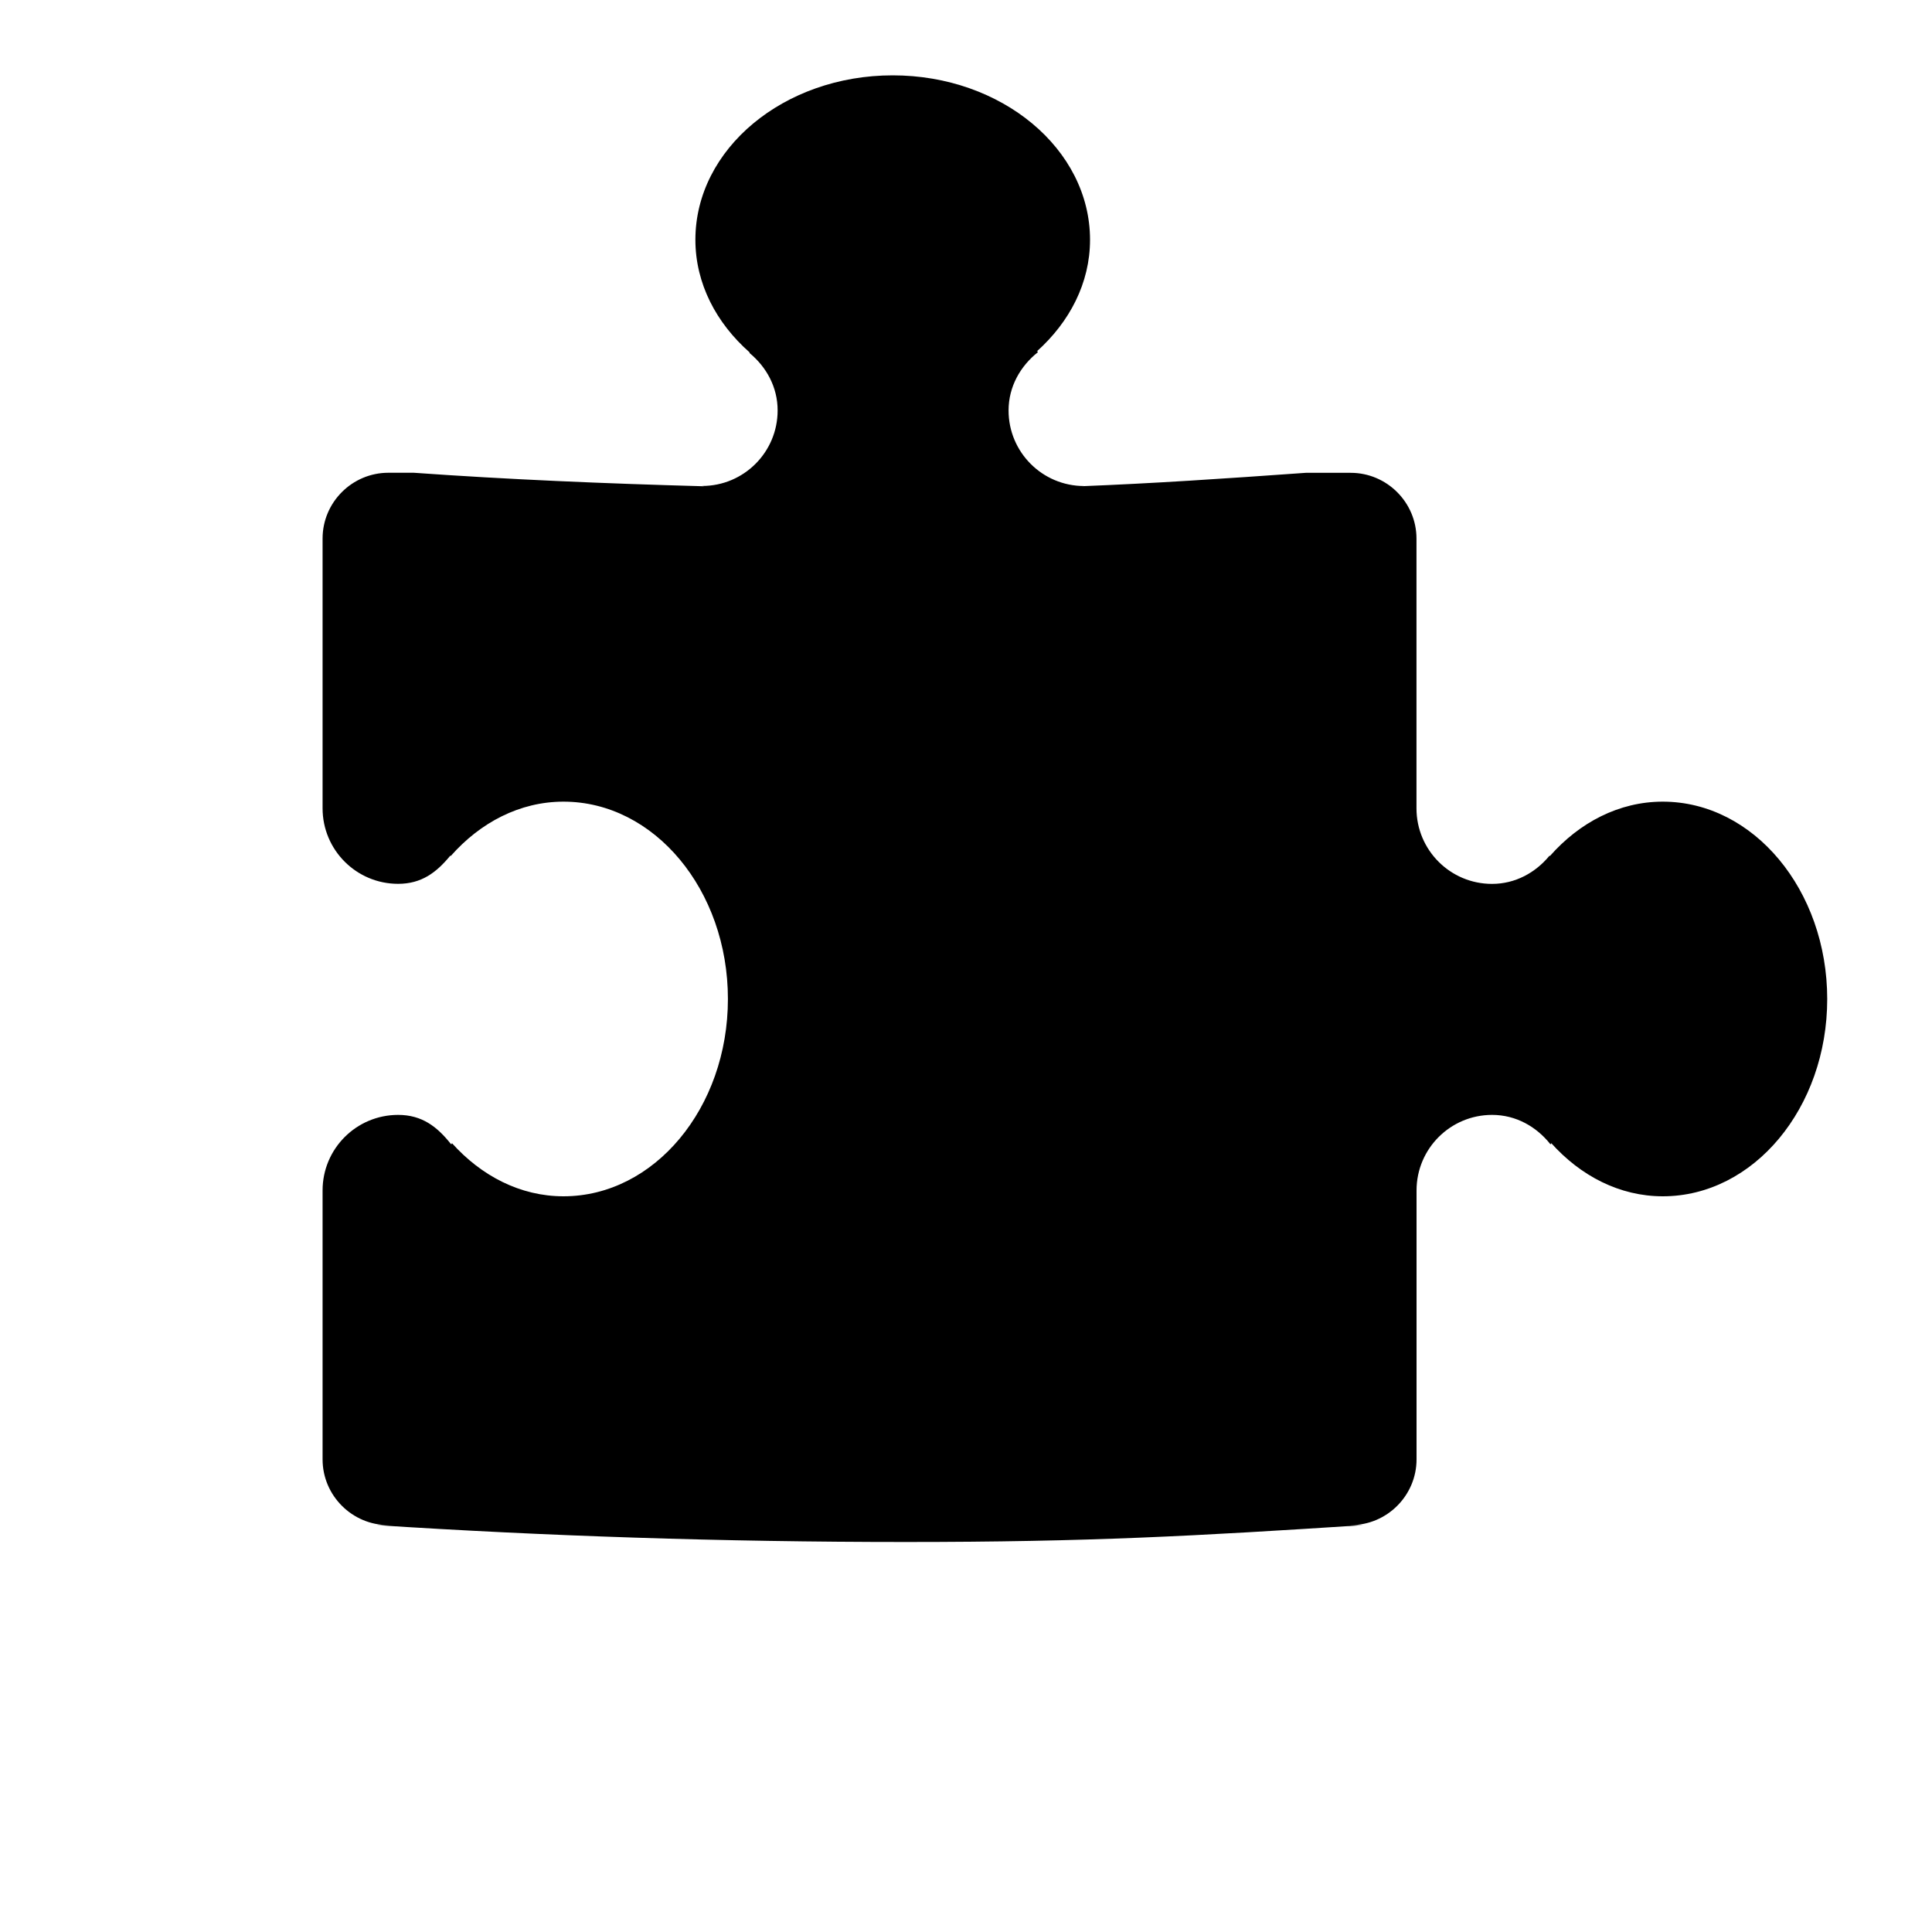
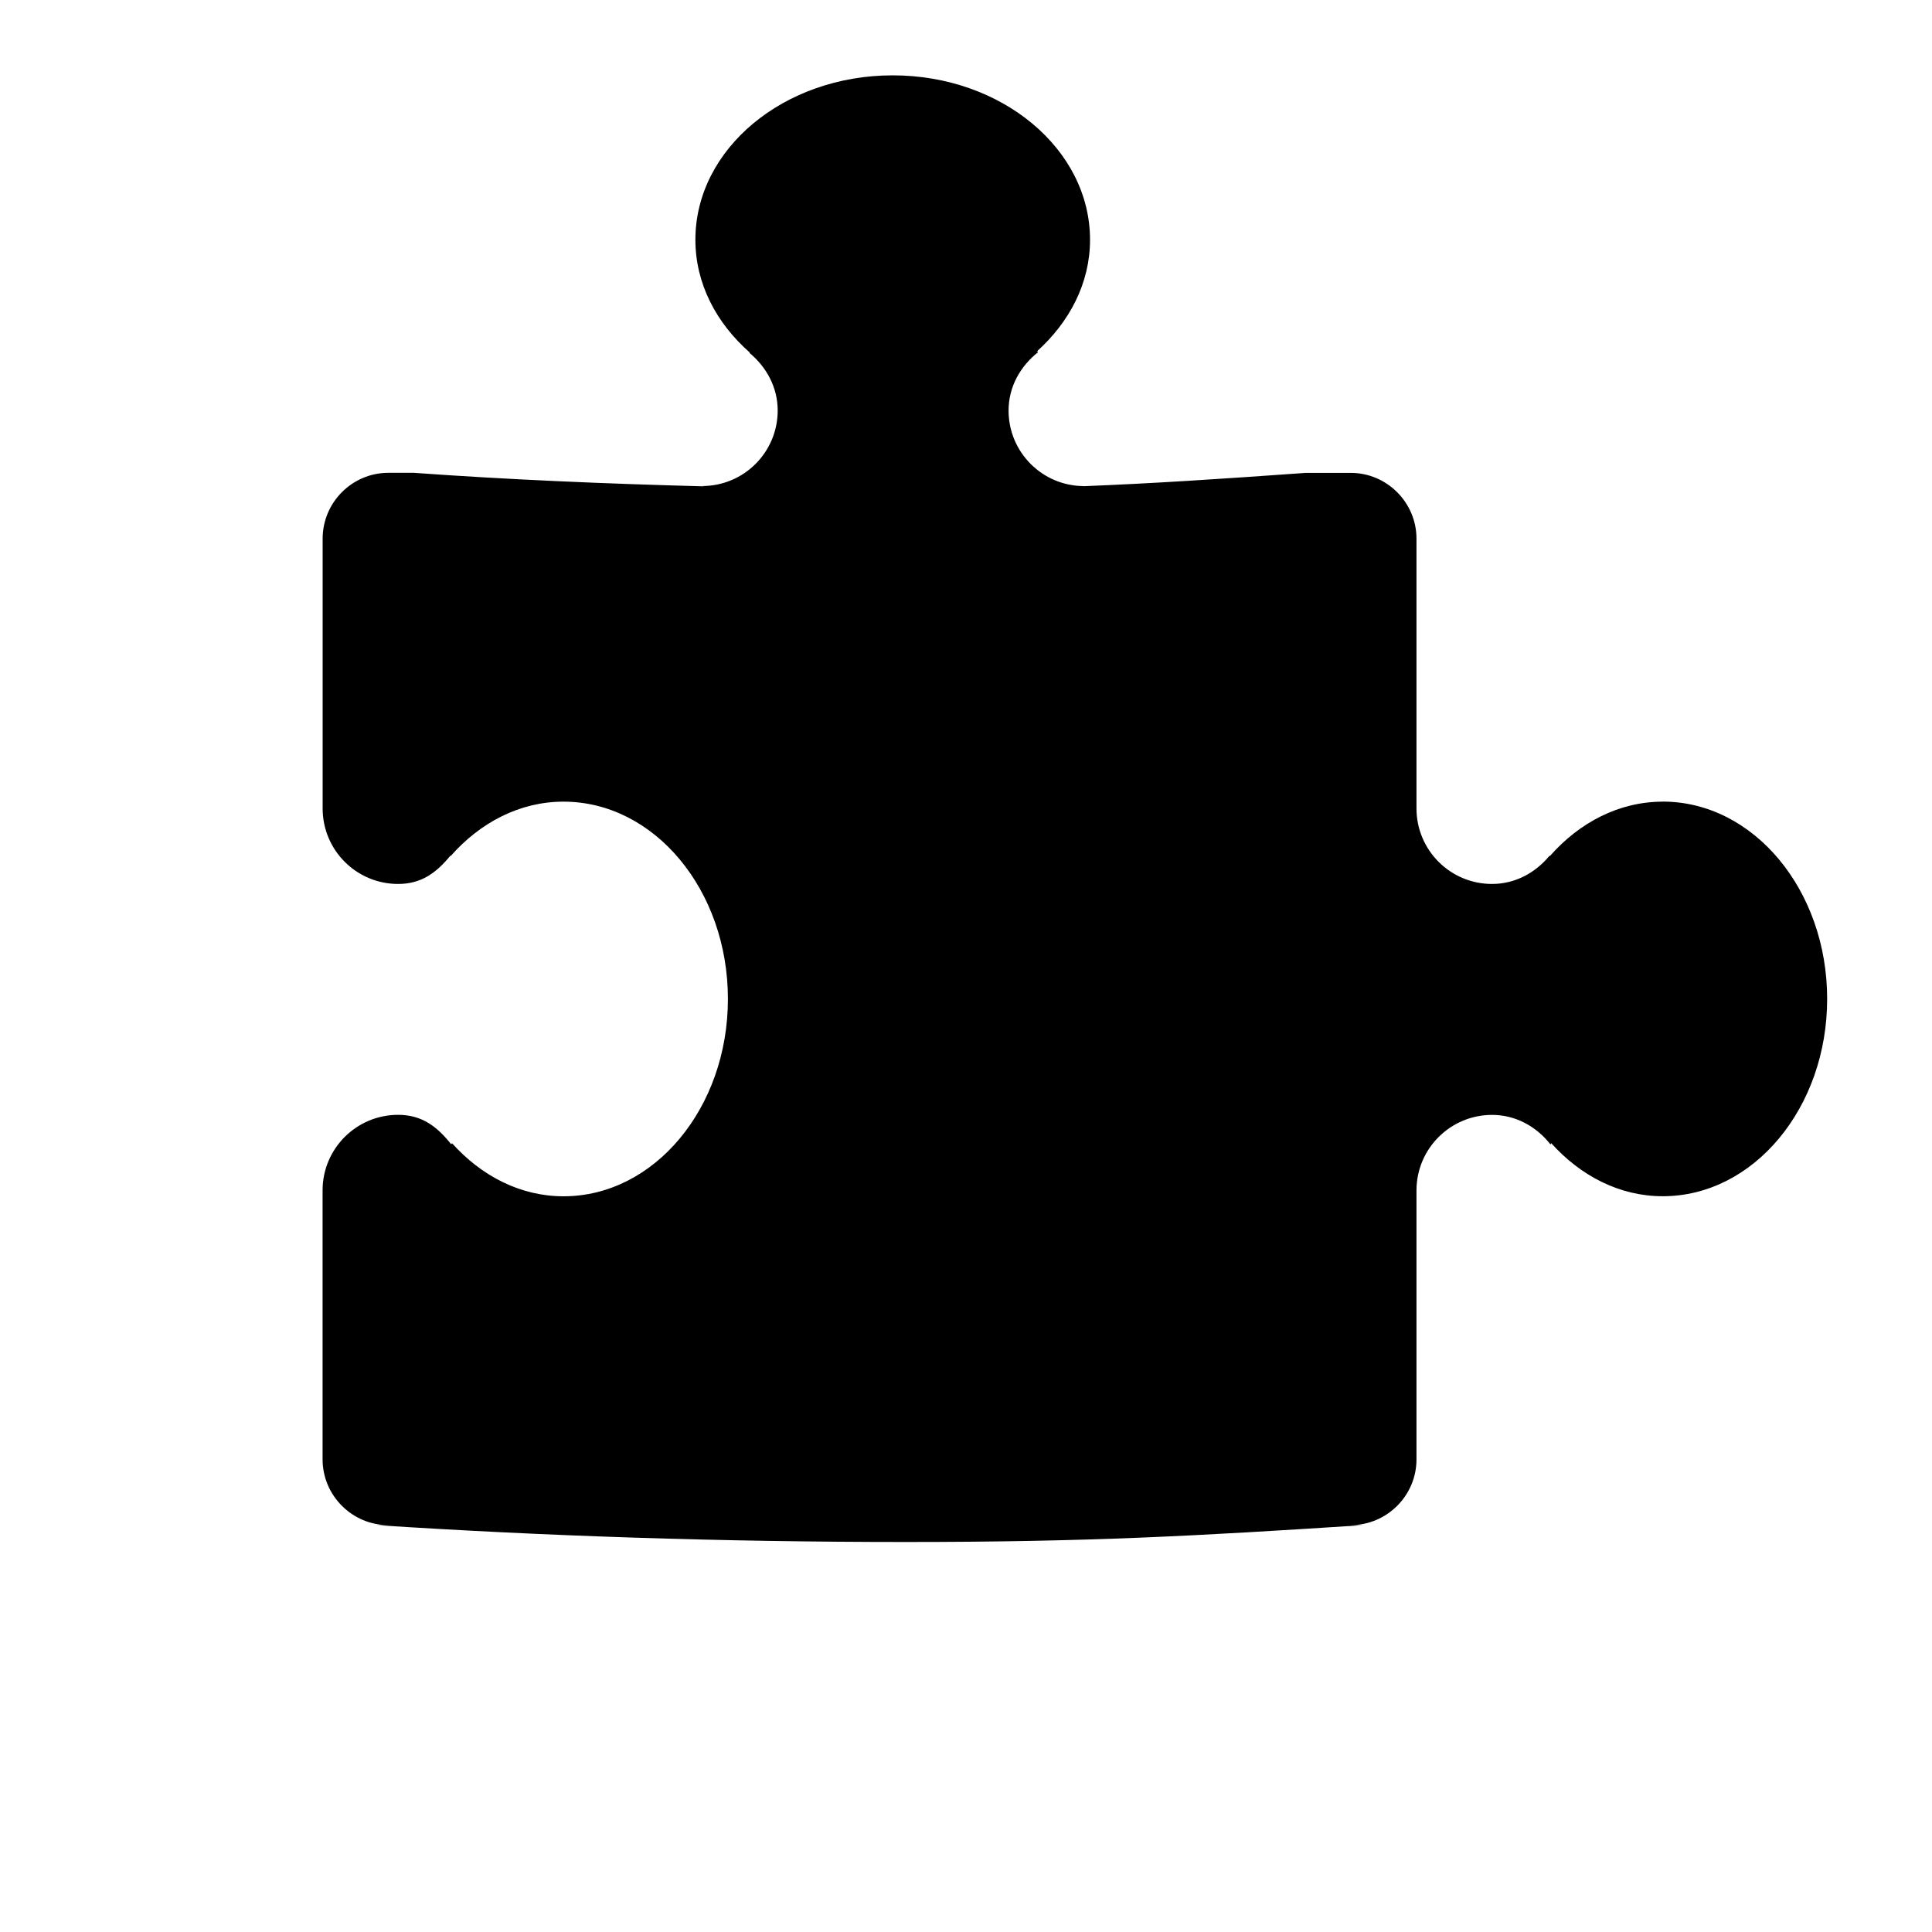
- <svg xmlns="http://www.w3.org/2000/svg" version="1.1" id="圖層_1" x="0px" y="0px" viewBox="0 0 30 30" style="enable-background:new 0 0 30 30;" xml:space="preserve">
-   <path d="M25.819,12.448c-0.68,0-1.293,0.324-1.751,0.843l-0.008-0.003c-0.215,0.261-0.528,0.437-0.892,0.437  c-0.648,0-1.173-0.525-1.173-1.173V8.363c0-0.562-0.46-1.021-1.021-1.021h-0.698c-1.318,0.094-2.367,0.164-3.484,0.208  c0.013-0.001,0.042-0.003,0.042-0.003c-0.648,0-1.173-0.525-1.173-1.173c0-0.372,0.185-0.69,0.455-0.905l-0.004-0.012h-0.013  c0.509-0.456,0.827-1.062,0.827-1.734c0-1.41-1.372-2.553-3.064-2.553c-1.692,0-3.064,1.143-3.064,2.553  c0,0.679,0.324,1.293,0.843,1.75l-0.003,0.008c0.261,0.215,0.437,0.528,0.437,0.892c0,0.648-0.525,1.173-1.173,1.173  c-0.001,0,0.018,0.003,0.038,0.005c-1.543-0.042-3.06-0.106-4.514-0.21H6.03c-0.562,0-1.021,0.459-1.021,1.021v4.189  c0,0.648,0.525,1.173,1.173,1.173c0.364,0,0.595-0.176,0.81-0.437L7,13.291c0.458-0.519,1.071-0.843,1.75-0.843  c1.41,0,2.553,1.372,2.553,3.064c0,1.692-1.143,3.064-2.553,3.064c-0.672,0-1.278-0.318-1.734-0.827v0.013l-0.012,0.005  c-0.215-0.271-0.45-0.455-0.822-0.455c-0.648,0-1.173,0.525-1.173,1.173v4.176c0,0.562,0.46,1.021,1.021,1.021H5.843  c2.61,0.169,5.365,0.262,8.218,0.262c2.853,0,4.501-0.093,7.112-0.262h-0.198c0.562,0,1.021-0.46,1.021-1.021v-4.176  c0-0.648,0.525-1.173,1.173-1.173c0.372,0,0.69,0.184,0.905,0.455l0.012-0.005v-0.013c0.456,0.509,1.062,0.827,1.734,0.827  c1.41,0,2.553-1.372,2.553-3.064C28.372,13.82,27.229,12.448,25.819,12.448z" />
+ <svg xmlns="http://www.w3.org/2000/svg" version="1.1" width="30" height="30" viewBox="0 0 30 30" id="svg2">
+   <defs id="defs8" />
+   <path d="m 25.82,12.448 c -0.68,0 -1.294,0.324 -1.752,0.843 L 24.06,13.289 c -0.215,0.26 -0.528,0.437 -0.892,0.437 -0.648,0 -1.173,-0.525 -1.173,-1.173 v -4.19 c 0,-0.56 -0.46,-1.02 -1.02,-1.02 h -0.7 c -1.317,0.094 -2.366,0.164 -3.483,0.208 l 0.042,-0.003 c -0.648,0 -1.173,-0.525 -1.173,-1.173 0,-0.372 0.186,-0.69 0.456,-0.905 L 16.113,5.457 H 16.1 c 0.508,-0.456 0.826,-1.062 0.826,-1.734 0,-1.41 -1.372,-2.553 -3.064,-2.553 -1.692,0 -3.064,1.143 -3.064,2.553 0,0.68 0.324,1.293 0.843,1.75 l -0.002,0.008 c 0.26,0.216 0.437,0.53 0.437,0.893 0,0.648 -0.525,1.173 -1.173,1.173 l 0.038,0.005 C 9.398,7.512 7.881,7.447 6.427,7.342 H 6.03 c -0.562,0 -1.02,0.46 -1.02,1.022 v 4.19 c 0,0.647 0.524,1.172 1.172,1.172 0.364,0 0.595,-0.176 0.81,-0.437 L 7,13.29 c 0.458,-0.518 1.07,-0.842 1.75,-0.842 1.41,0 2.553,1.372 2.553,3.064 0,1.692 -1.143,3.064 -2.553,3.064 -0.672,0 -1.278,-0.318 -1.734,-0.827 v 0.012 l -0.012,0.005 c -0.215,-0.27 -0.45,-0.455 -0.822,-0.455 -0.648,0 -1.173,0.525 -1.173,1.173 v 4.176 c 0,0.563 0.46,1.022 1.02,1.022 H 5.842 c 2.61,0.17 5.365,0.262 8.218,0.262 2.854,0 4.502,-0.093 7.113,-0.262 h -0.198 c 0.562,0 1.02,-0.46 1.02,-1.02 v -4.177 c 0,-0.648 0.526,-1.173 1.174,-1.173 0.37,0 0.69,0.184 0.904,0.455 l 0.012,-0.005 v -0.013 c 0.456,0.508 1.062,0.826 1.734,0.826 1.41,0 2.553,-1.372 2.553,-3.064 0,-1.692 -1.144,-3.064 -2.554,-3.064 z" id="path4" />
</svg>
